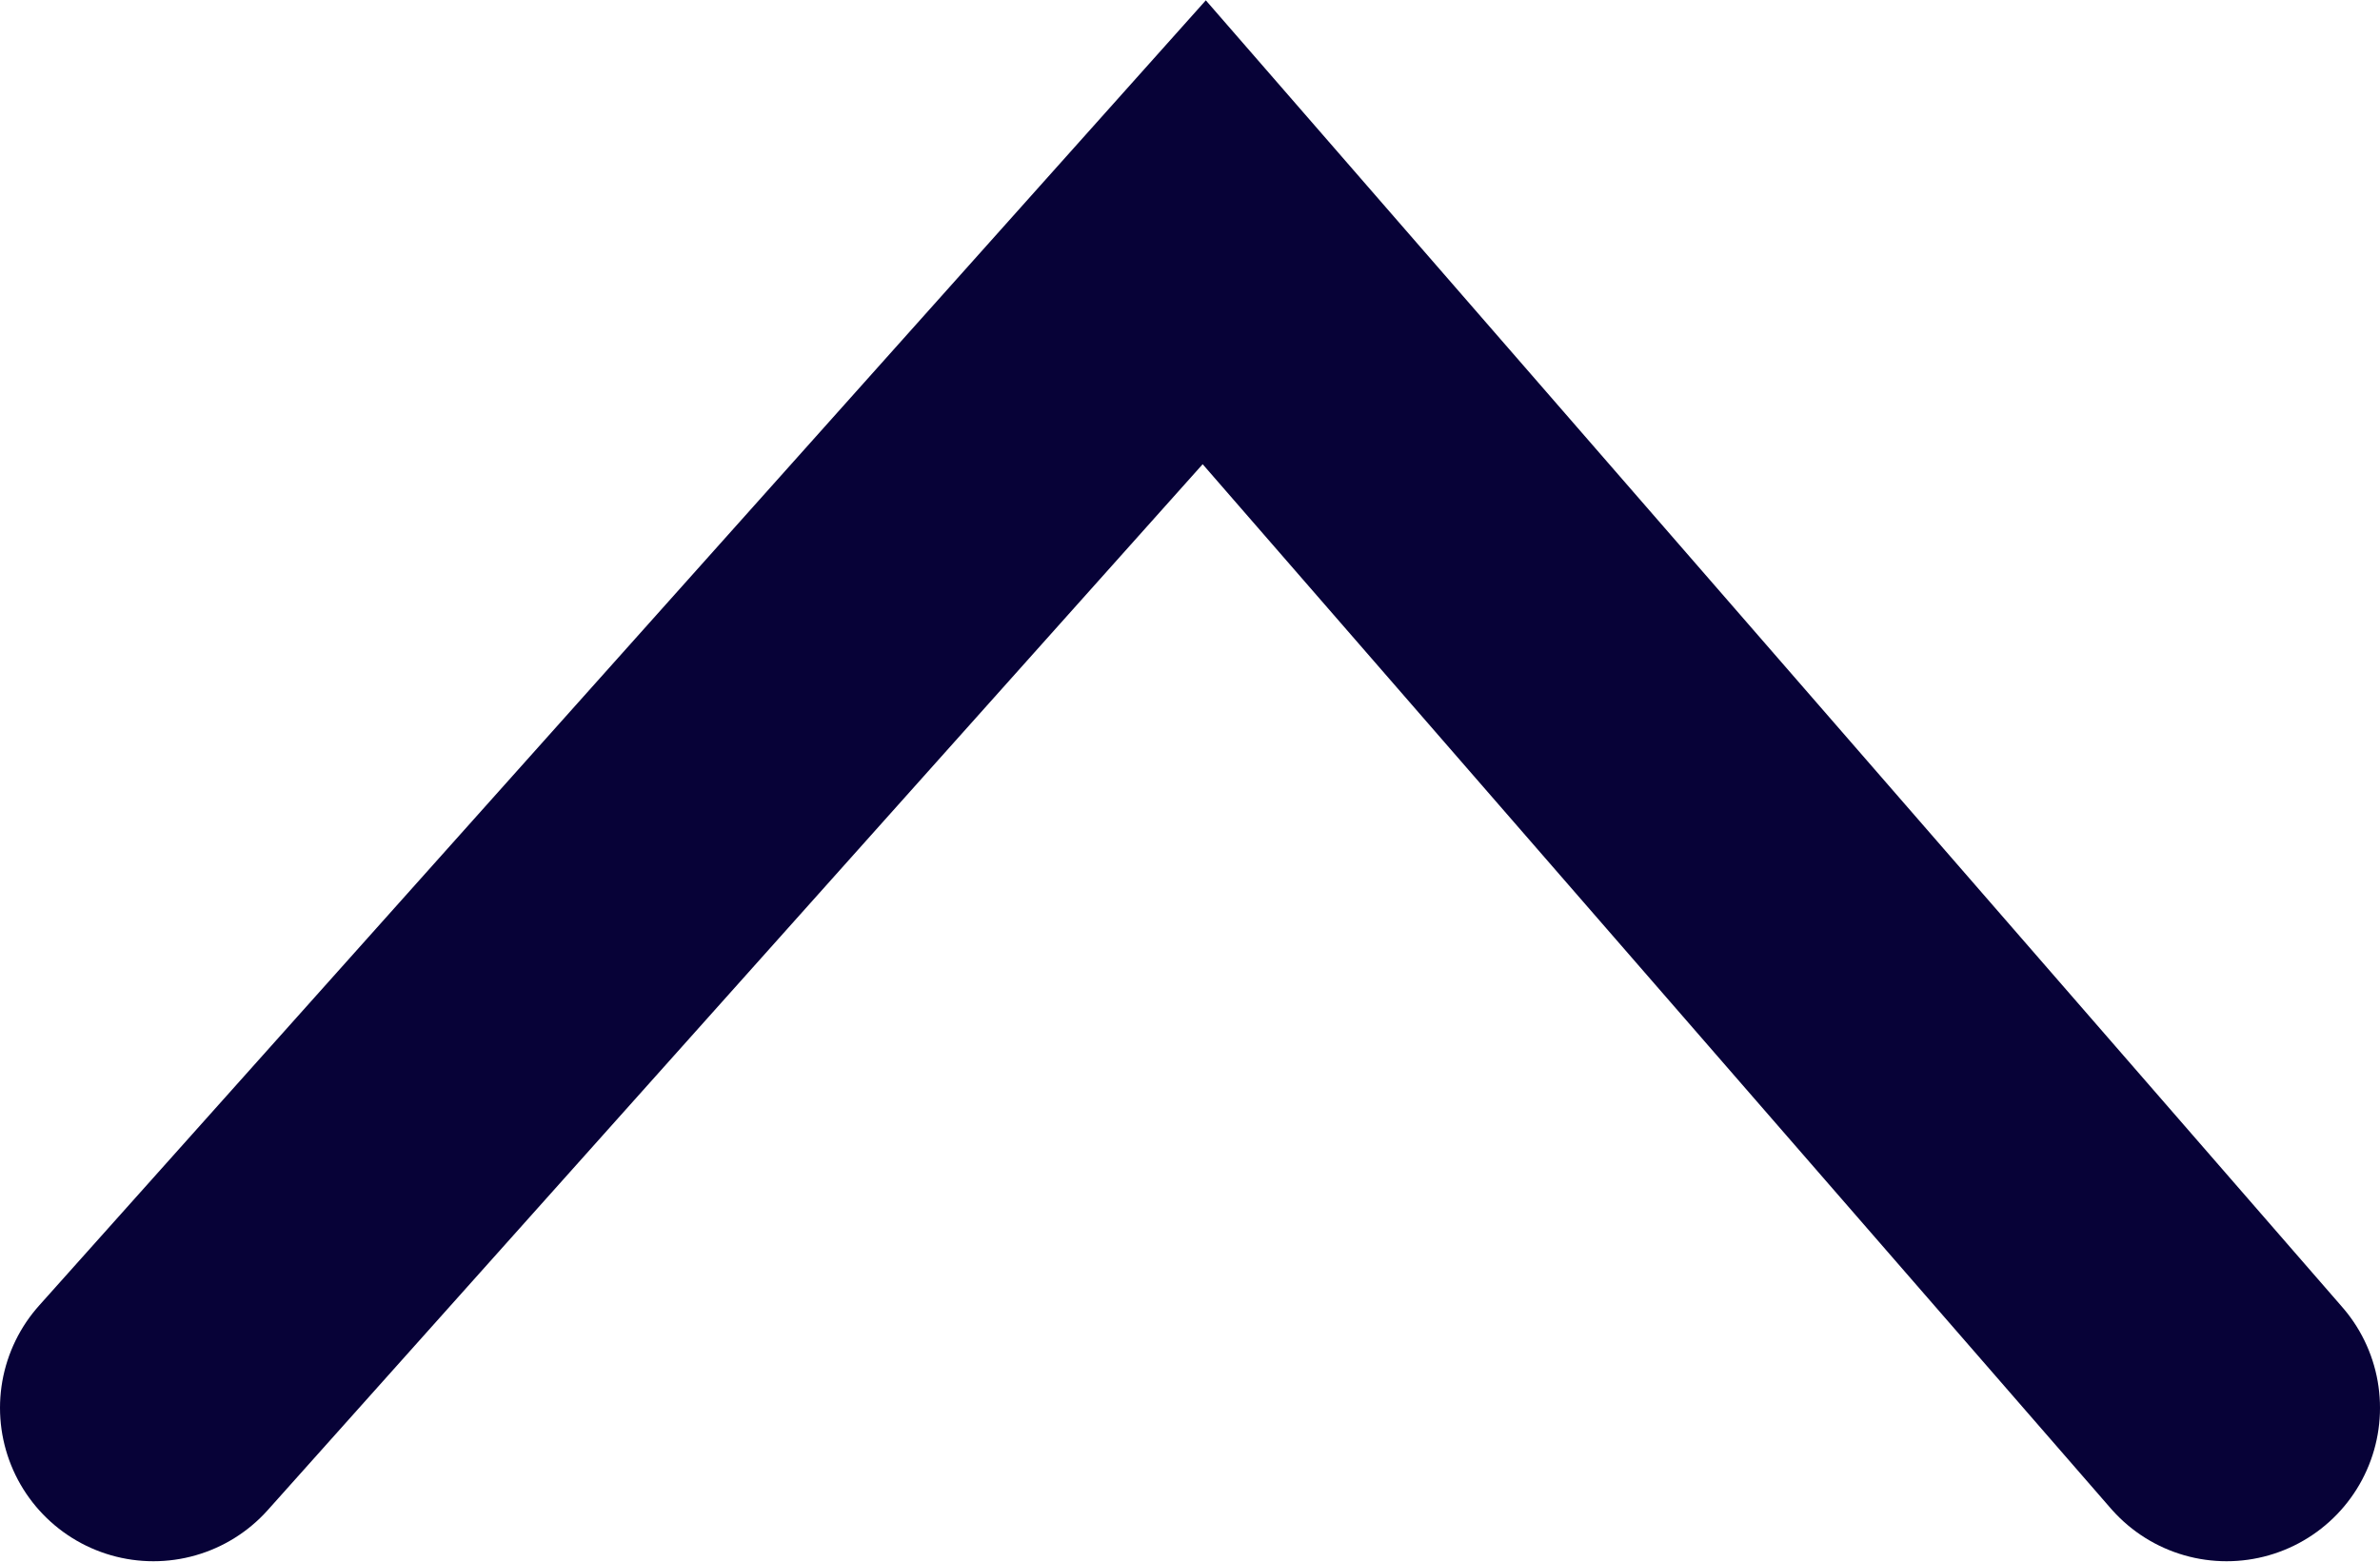
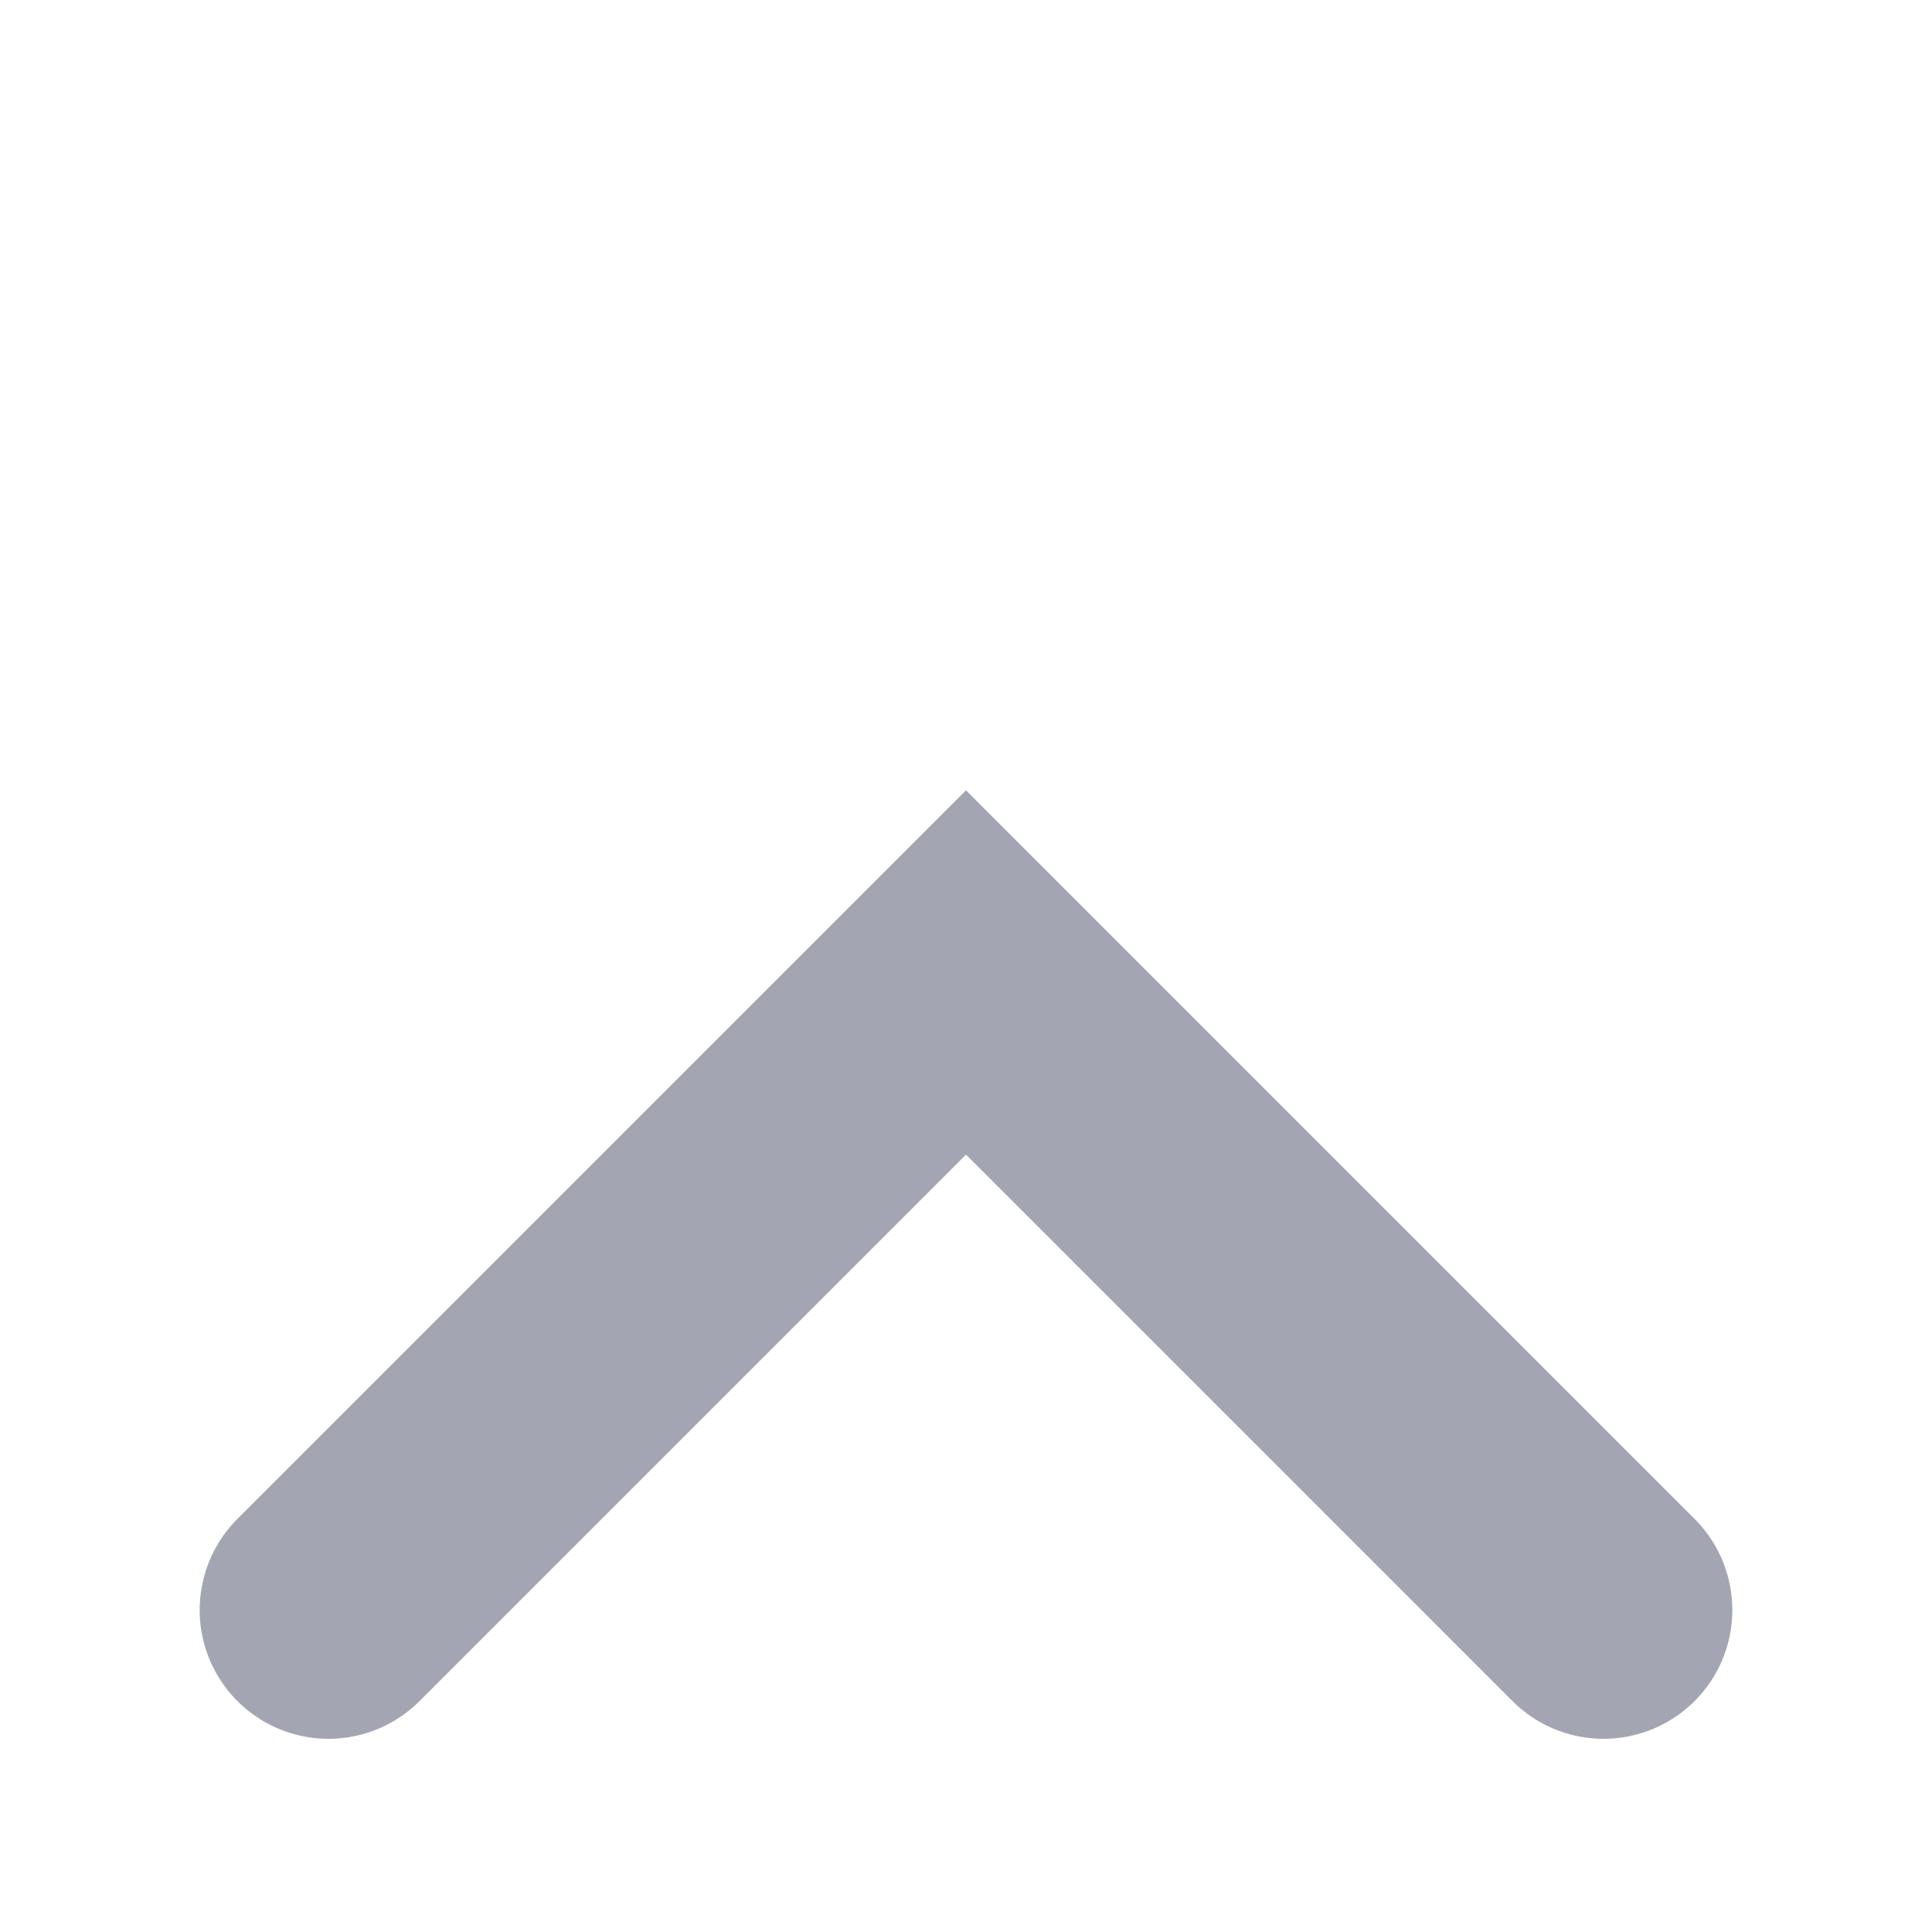
- <svg xmlns="http://www.w3.org/2000/svg" id="图层_1" data-name="图层 1" viewBox="0 0 21.72 14.25">
-   <defs>
-     <style>.cls-1{fill:none;stroke:#070237;stroke-linecap:round;stroke-miterlimit:10;stroke-width:2.8px;}</style>
-   </defs>
-   <polyline class="cls-1" points="1.4 12.85 10.99 2.12 20.32 12.85" />
+ <svg xmlns="http://www.w3.org/2000/svg" width="30px" height="30px" viewBox="0 0 30 30" version="1.1">
+   <g id="控件" stroke="none" stroke-width="1" fill="none" fill-rule="evenodd" stroke-linecap="round">
+     <g id="路径" transform="translate(5, 0)" stroke="#A3A6B2" stroke-width="4">
+       <polyline id="路径备份" transform="translate(10, 25) scale(-1, -1) rotate(-315) translate(-10, -25) " points="17 18 17 32 3 32" />
+     </g>
+   </g>
</svg>
